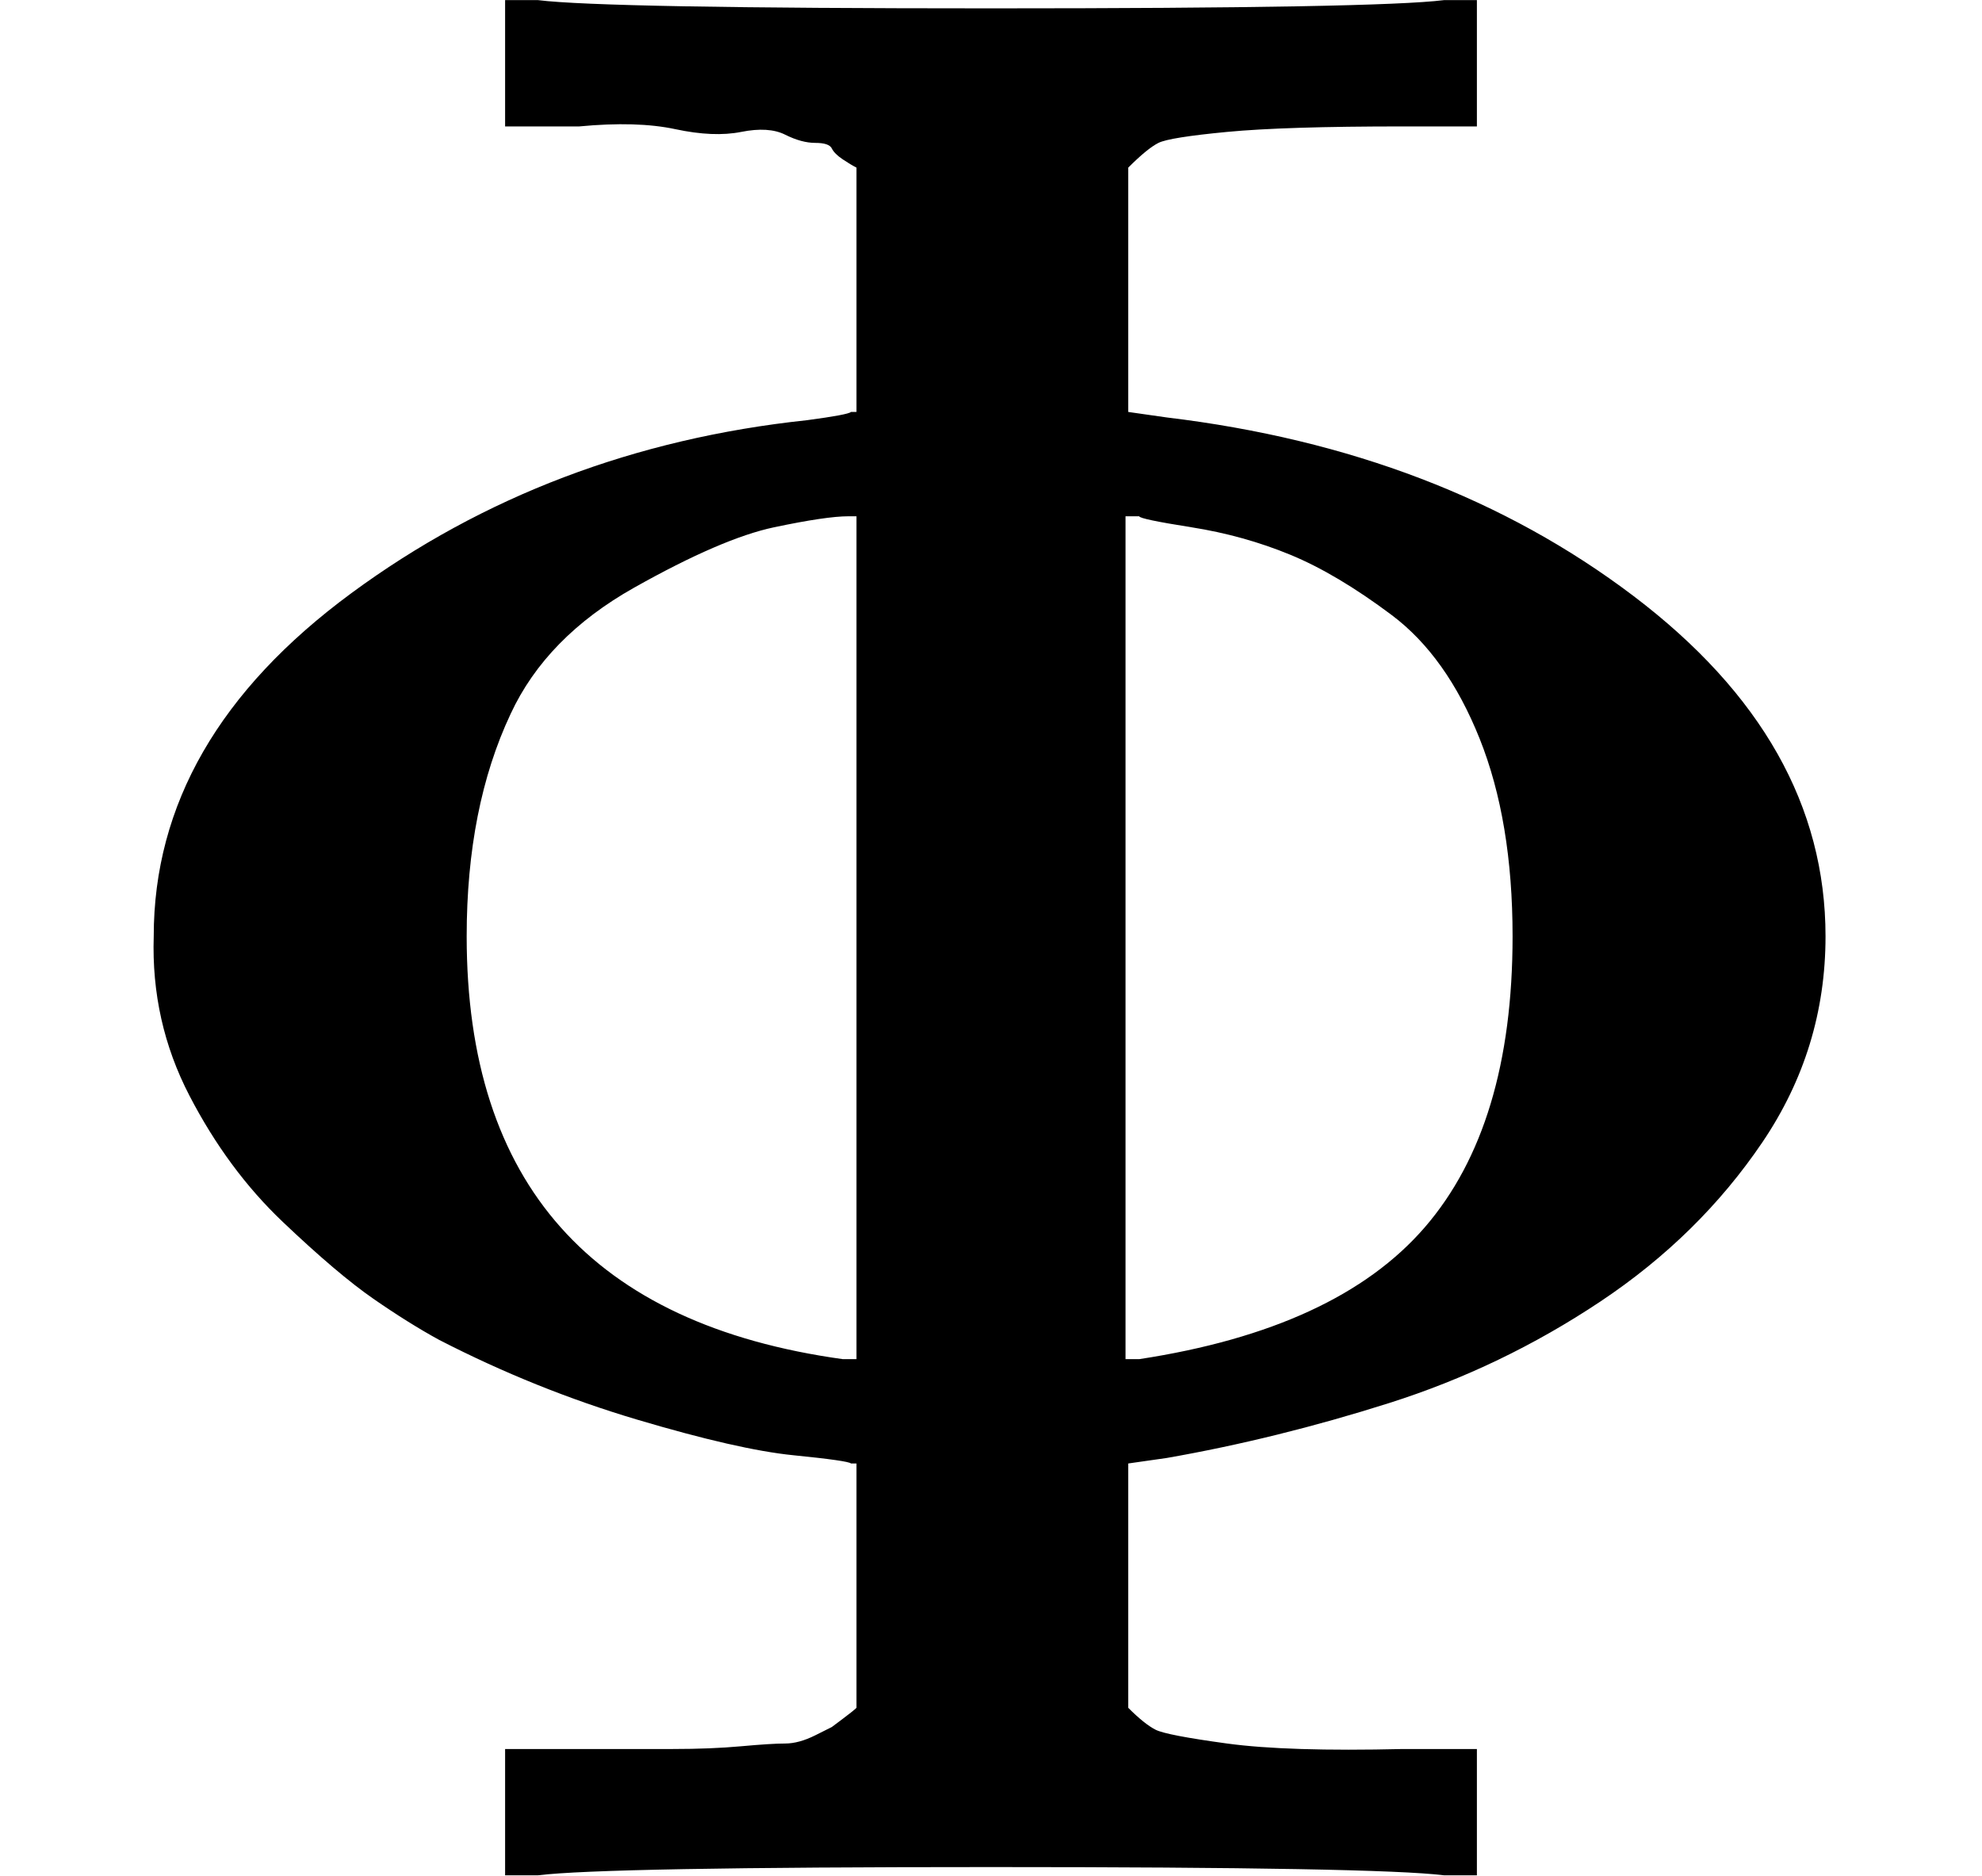
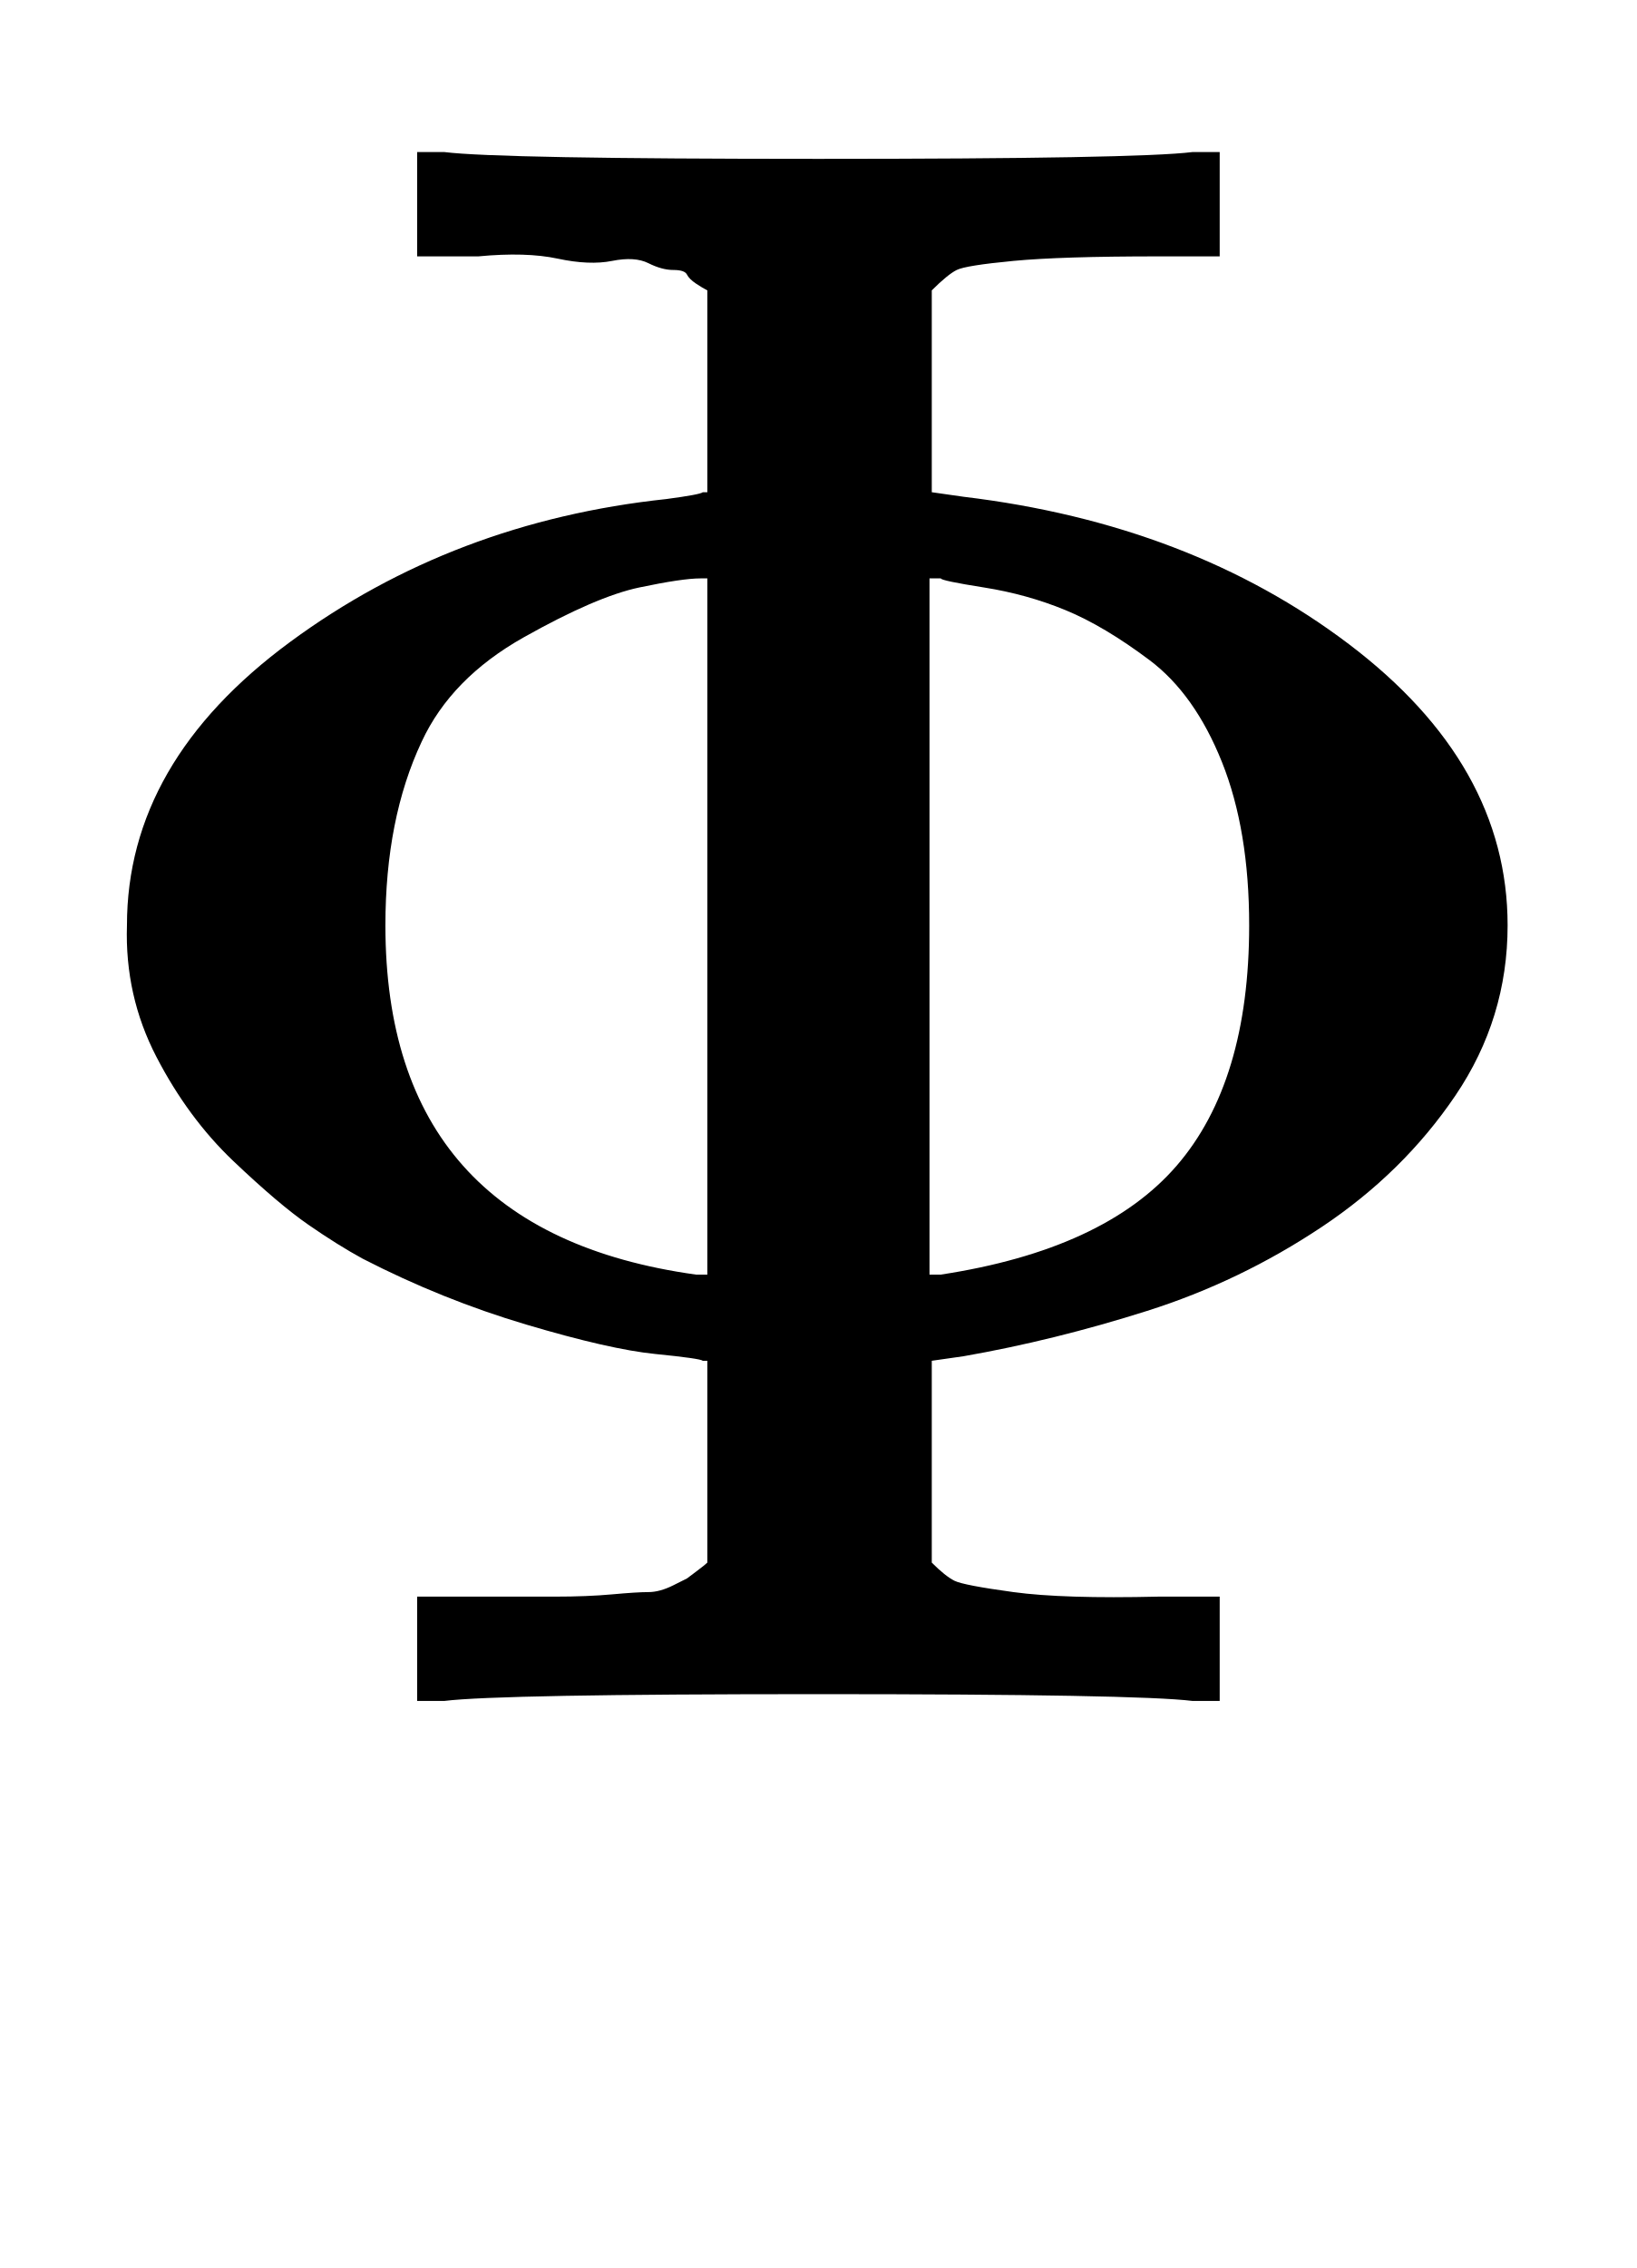
- <svg xmlns="http://www.w3.org/2000/svg" xmlns:xlink="http://www.w3.org/1999/xlink" style="vertical-align:0" width="1.633ex" height="1.545ex" viewBox="0 -683 722 683">
+ <svg xmlns="http://www.w3.org/2000/svg" xmlns:xlink="http://www.w3.org/1999/xlink" style="vertical-align:-.566ex" width="1.633ex" height="2.262ex" viewBox="0 -750 722 1000">
  <defs>
    <path id="a" d="M312 622q-2 1-5 3t-4 4-6 2-11 3-16 1-24 1-35 1h-27v46h12q24-3 165-3t165 3h12v-46h-27q-43 0-64-2t-25-4-11-9v-89l14-2q100-12 170-65t70-124q0-41-23-75t-59-58-77-37-81-20l-14-2V61q6-6 10-8t26-5 64-2h27V0h-12q-24 3-165 3T196 0h-12v46h61q14 0 25 1t16 1 11 3 6 3 4 3 5 4v89h-2q-1 1-21 3t-57 13-72 29q-11 6-24 15t-33 28-34 46-13 58q0 72 72 125t166 63q15 2 16 3h2v89ZM170 342q0-135 137-154h5v307h-3q-8 0-27-4t-51-22-45-46q-16-34-16-81Zm245-154q72 11 104 48t32 106q0 42-12 72t-32 45-37 22-36 10-19 4h-5V188h5Z" />
  </defs>
  <g stroke="currentColor" fill="currentColor" stroke-width="0">
    <use data-c="3A6" xlink:href="#a" transform="scale(1 -1)" />
  </g>
</svg>
